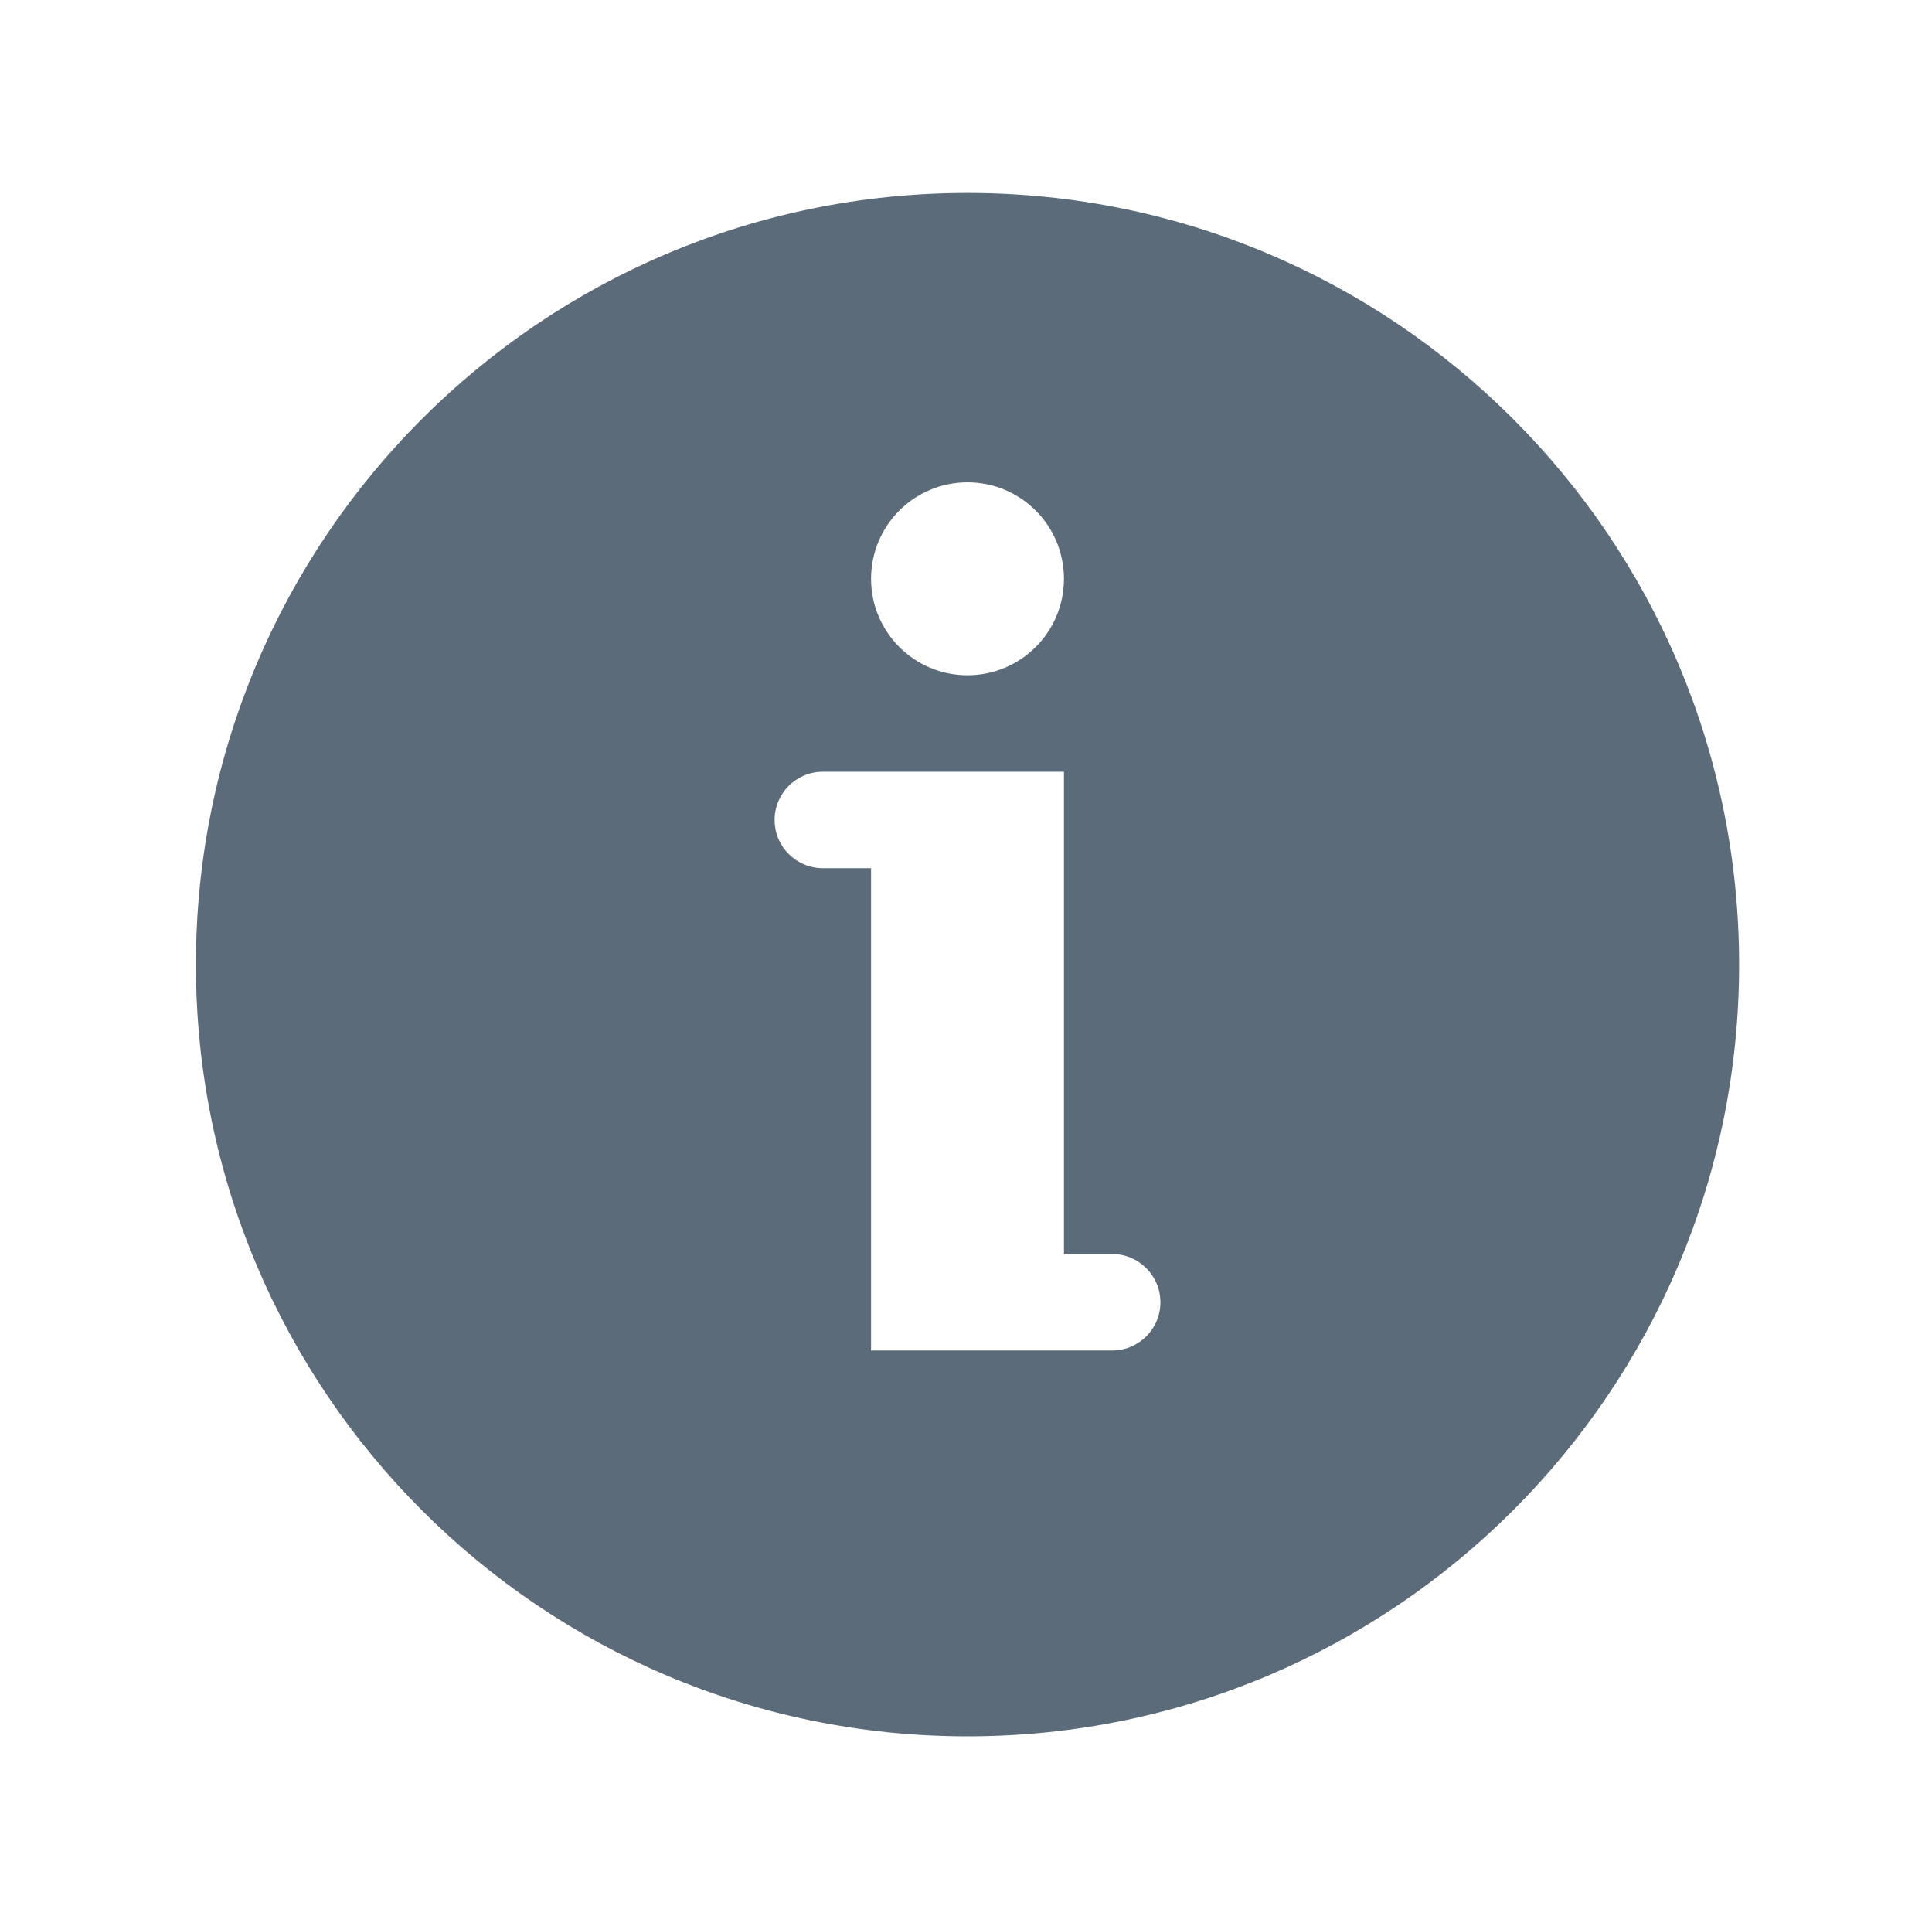
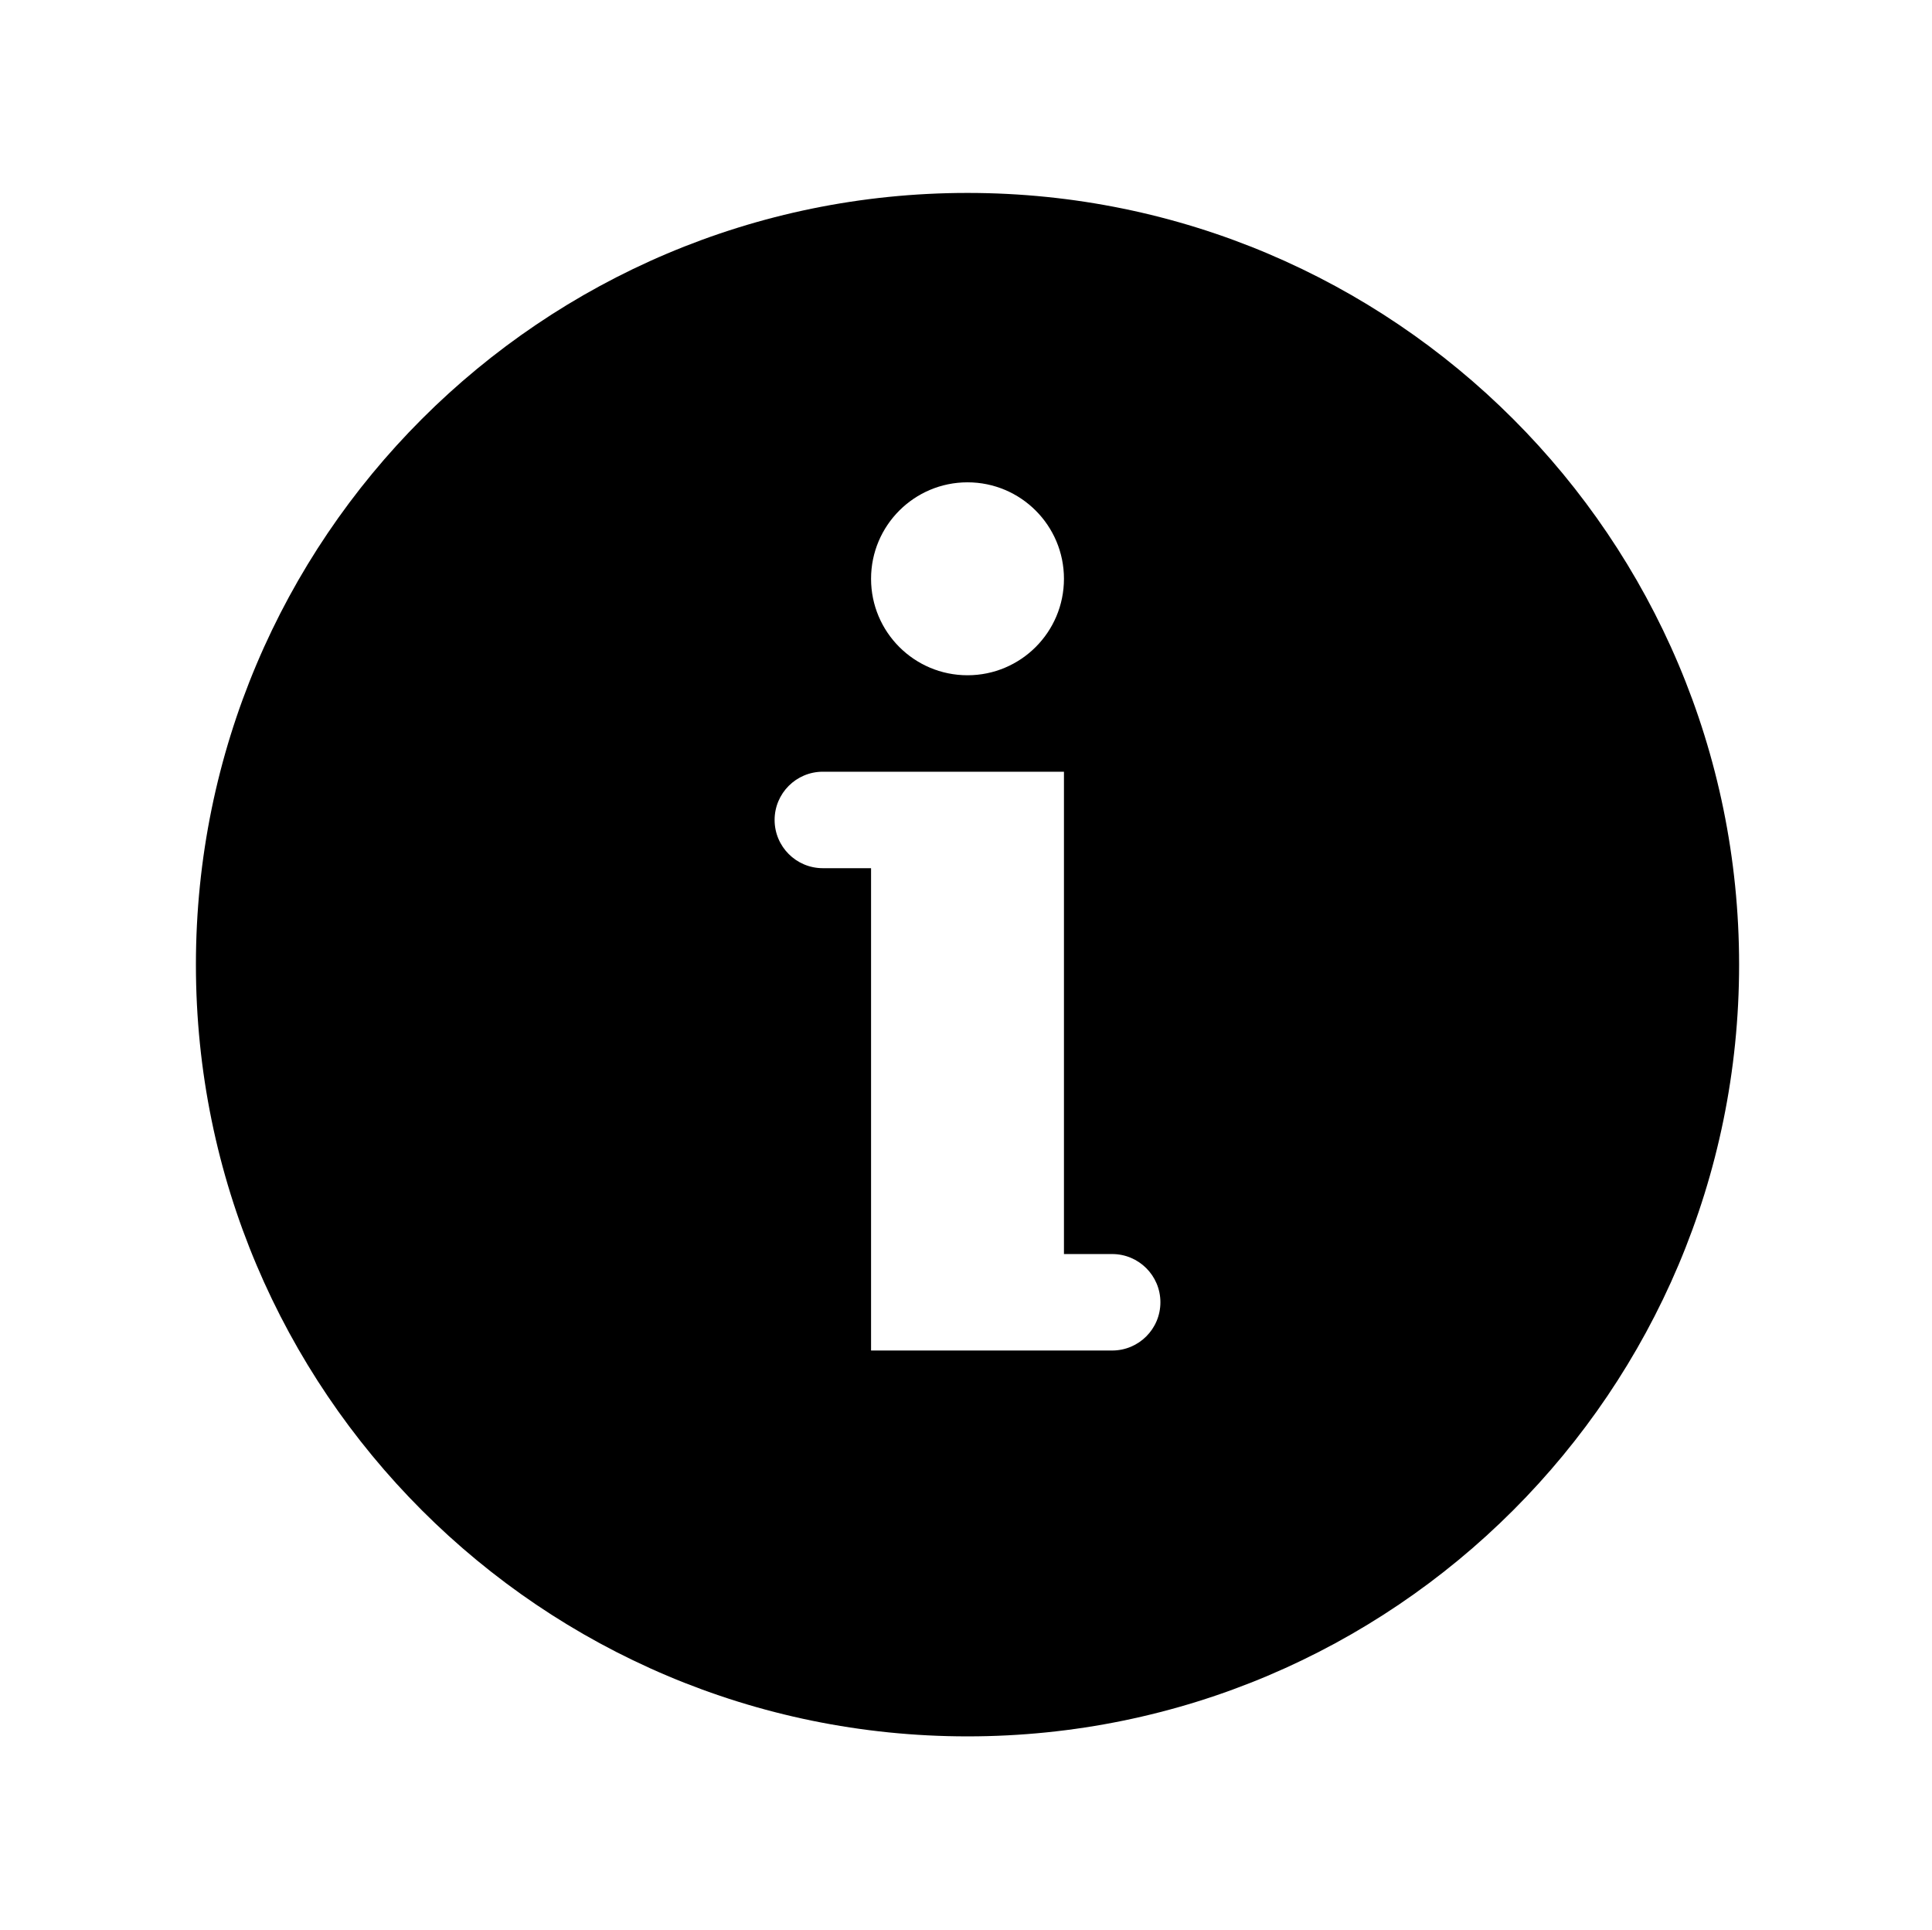
<svg xmlns="http://www.w3.org/2000/svg" viewBox="0 0 641 640">
-   <path d="M321 64c141.385 0 256 114.615 256 256S462.385 576 321 576 65 461.385 65 320 179.615 64 321 64Zm32 192h-80c-8.837 0-16 7.163-16 16s7.163 16 16 16h16v160h80c8.837 0 16-7.163 16-16s-7.163-16-16-16h-16V256Zm-32-96c-17.673 0-32 14.327-32 32 0 17.673 14.327 32 32 32 17.673 0 32-14.327 32-32 0-17.673-14.327-32-32-32Z" fill="#5C6B7A" fill-rule="evenodd" />
+   <path d="M321 64c141.385 0 256 114.615 256 256S462.385 576 321 576 65 461.385 65 320 179.615 64 321 64Zm32 192h-80c-8.837 0-16 7.163-16 16s7.163 16 16 16h16v160h80c8.837 0 16-7.163 16-16s-7.163-16-16-16h-16V256Zm-32-96c-17.673 0-32 14.327-32 32 0 17.673 14.327 32 32 32 17.673 0 32-14.327 32-32 0-17.673-14.327-32-32-32Z" fill="#000000" fill-rule="evenodd" />
</svg>
